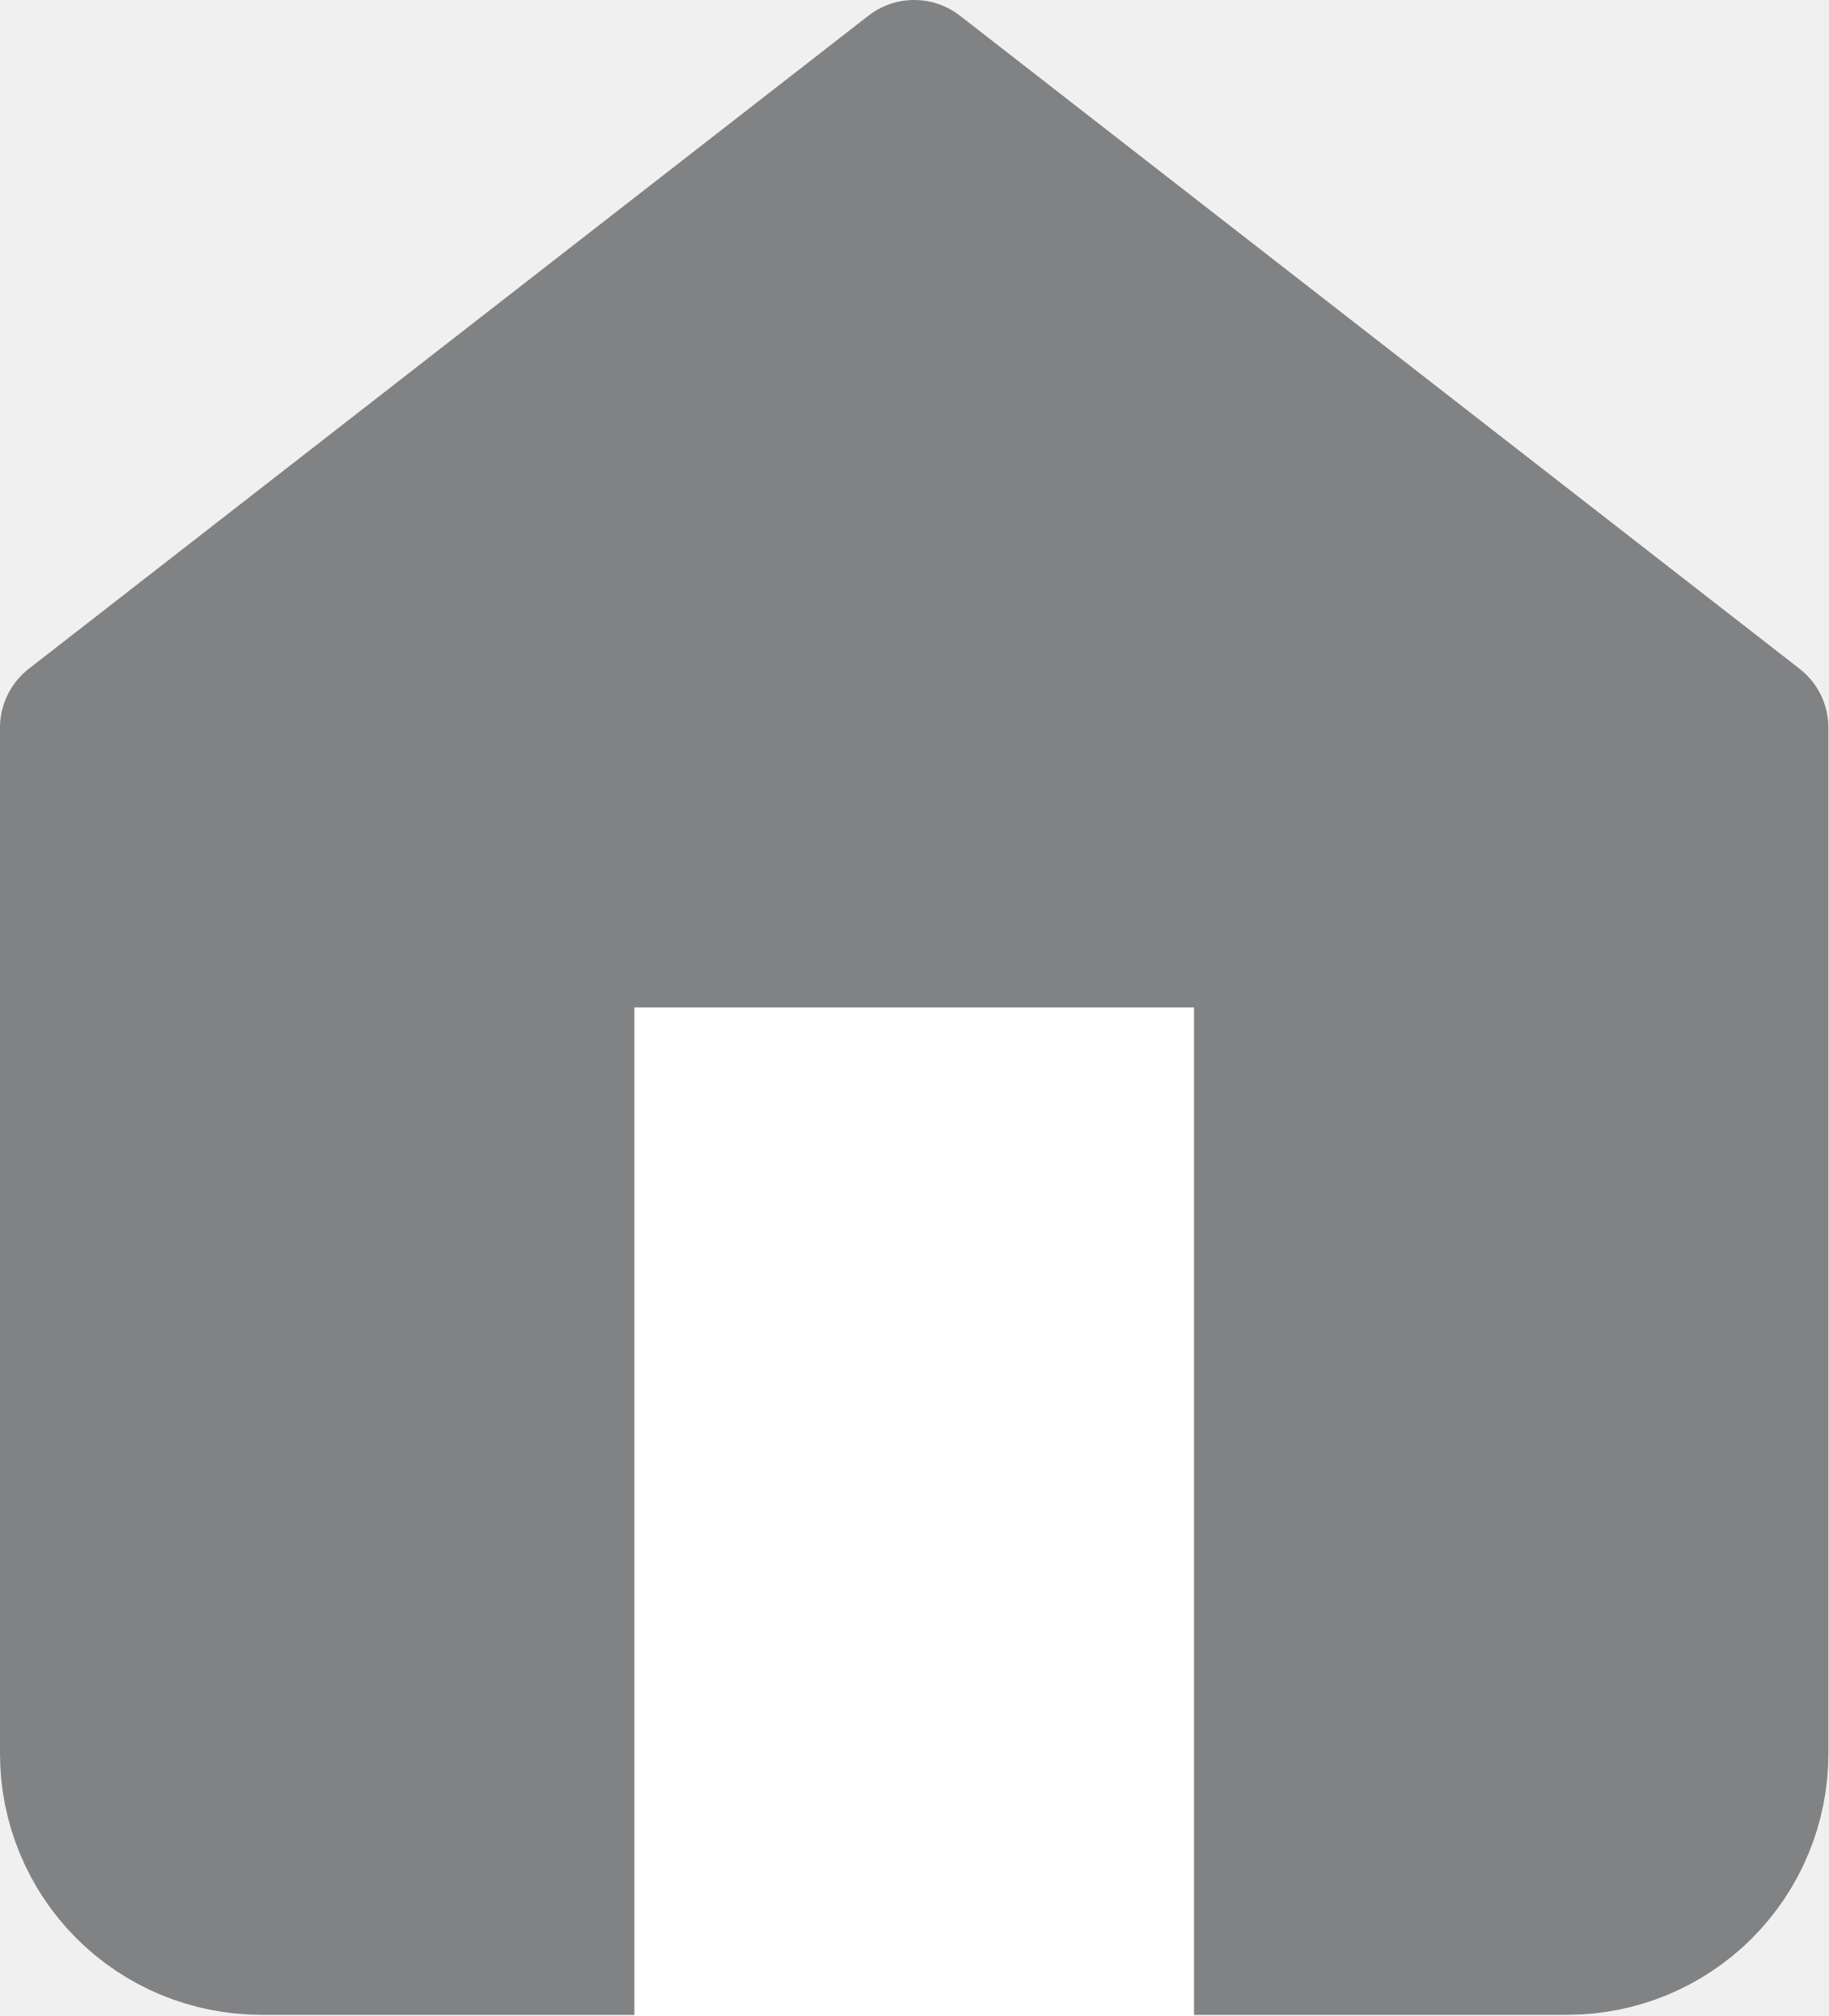
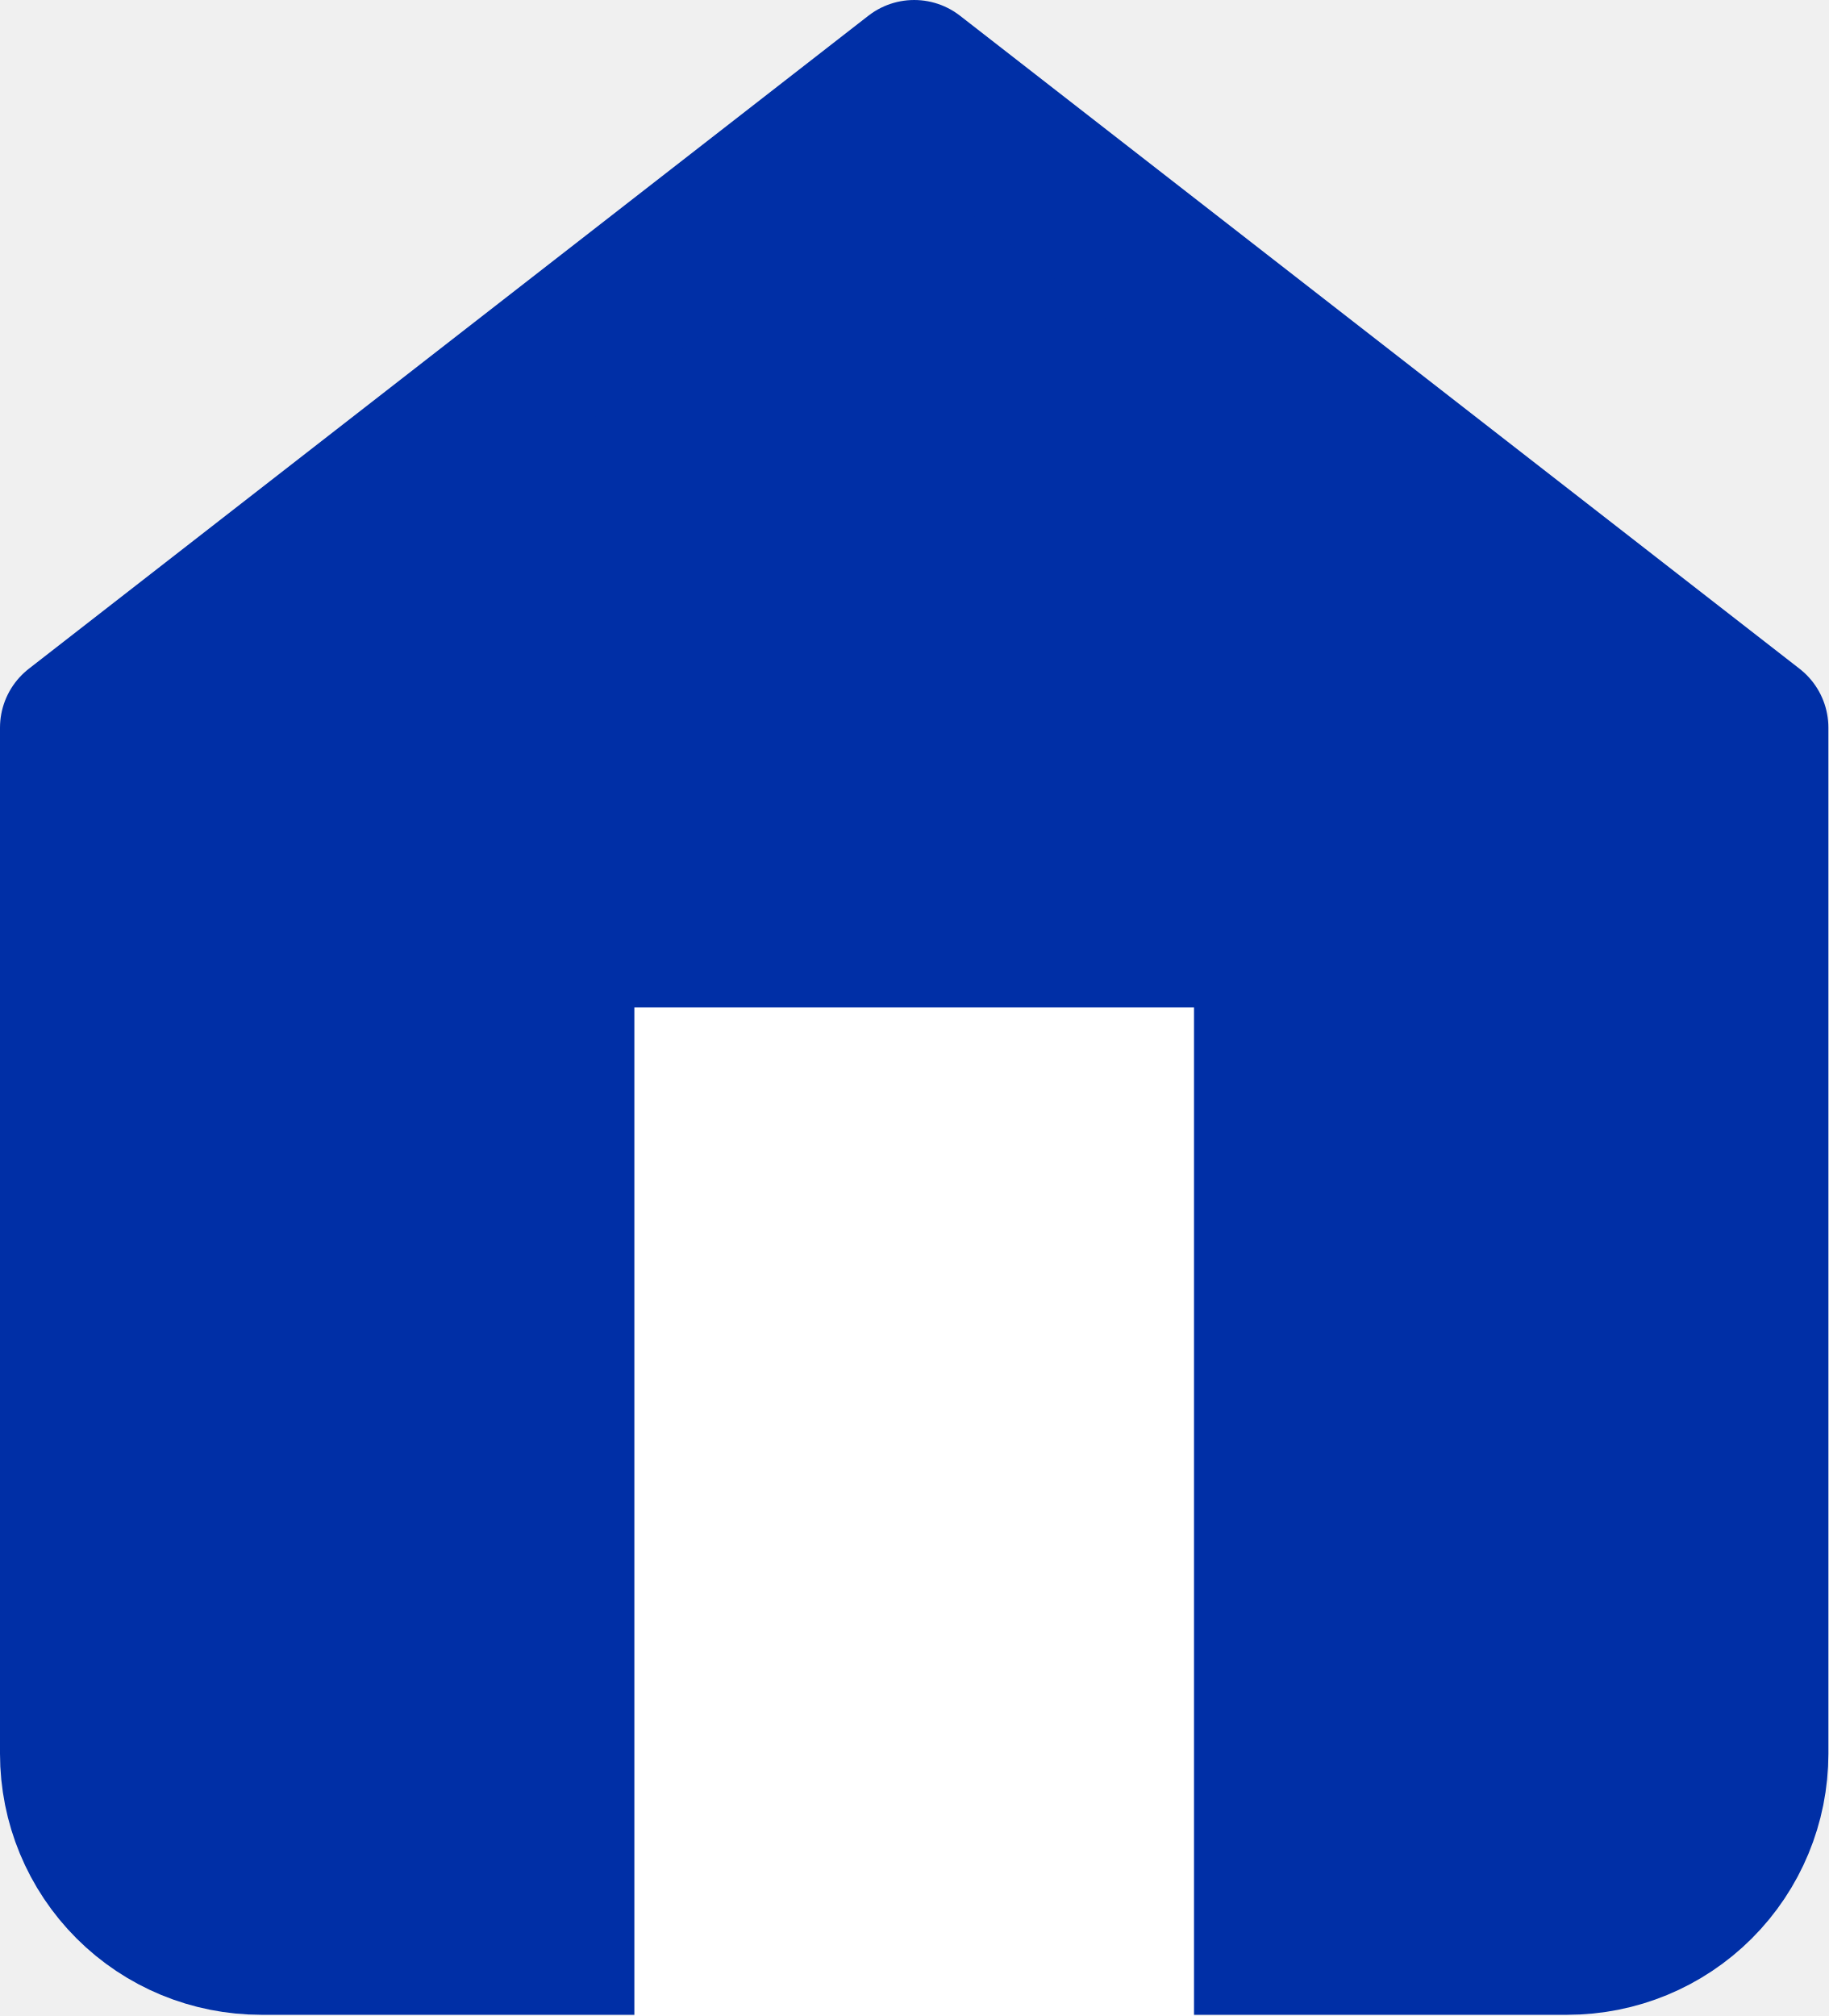
<svg xmlns="http://www.w3.org/2000/svg" preserveAspectRatio="none" overflow="visible" style="display: block;" width="13.578" height="14.972" viewBox="0 0 13.578 14.972" fill="none">
  <g id="Group 82">
-     <path id="Vector" d="M0.554 5.404L6.789 0.554L13.024 5.404V13.024C13.024 13.392 12.878 13.744 12.618 14.004C12.358 14.264 12.006 14.409 11.639 14.409H1.94C1.572 14.409 1.22 14.264 0.96 14.004C0.7 13.744 0.554 13.392 0.554 13.024V5.404Z" fill="#818284" stroke="#818284" stroke-width="1.108" stroke-linecap="round" stroke-linejoin="round" />
+     <path id="Vector" d="M0.554 5.404L6.789 0.554L13.024 5.404V13.024C13.024 13.392 12.878 13.744 12.618 14.004C12.358 14.264 12.006 14.409 11.639 14.409H1.94C1.572 14.409 1.22 14.264 0.96 14.004C0.7 13.744 0.554 13.392 0.554 13.024V5.404Z" fill="#002fa6" stroke="#002fa6" stroke-width="1.108" stroke-linecap="round" stroke-linejoin="round" />
    <path id="Vector_2" d="M4.711 14.972V7.482H8.867V14.972" fill="white" />
  </g>
</svg>
